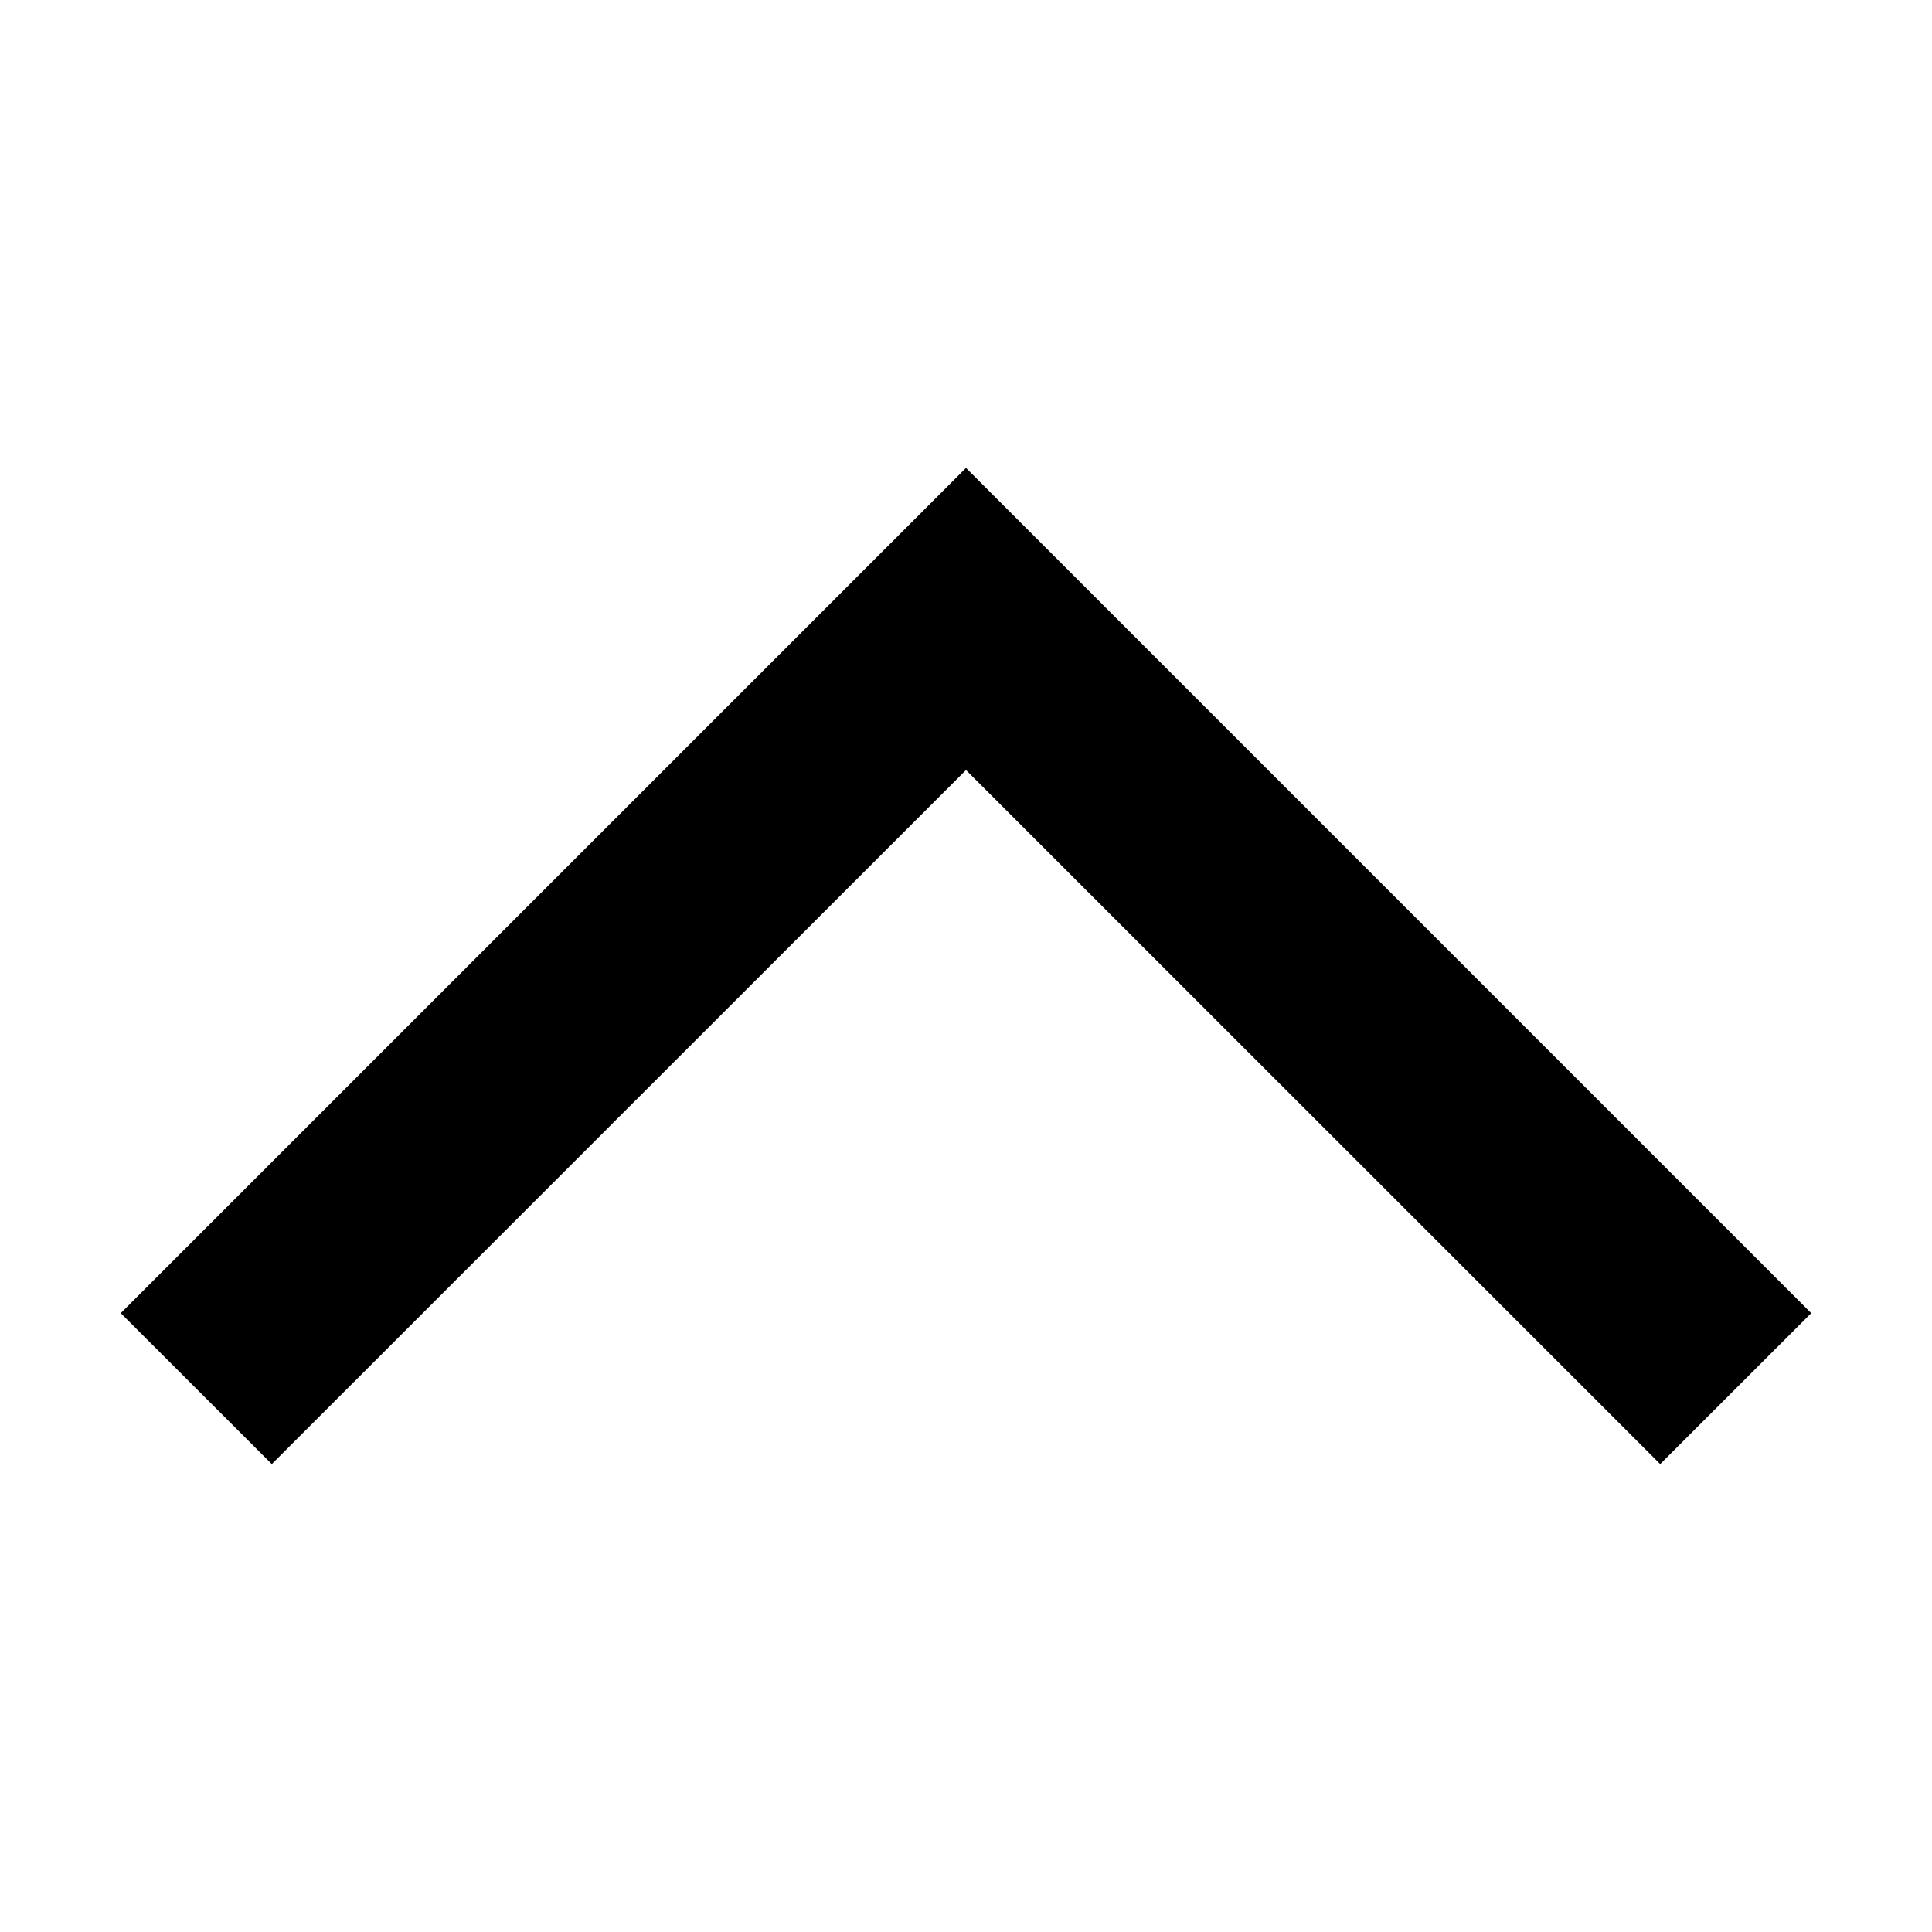
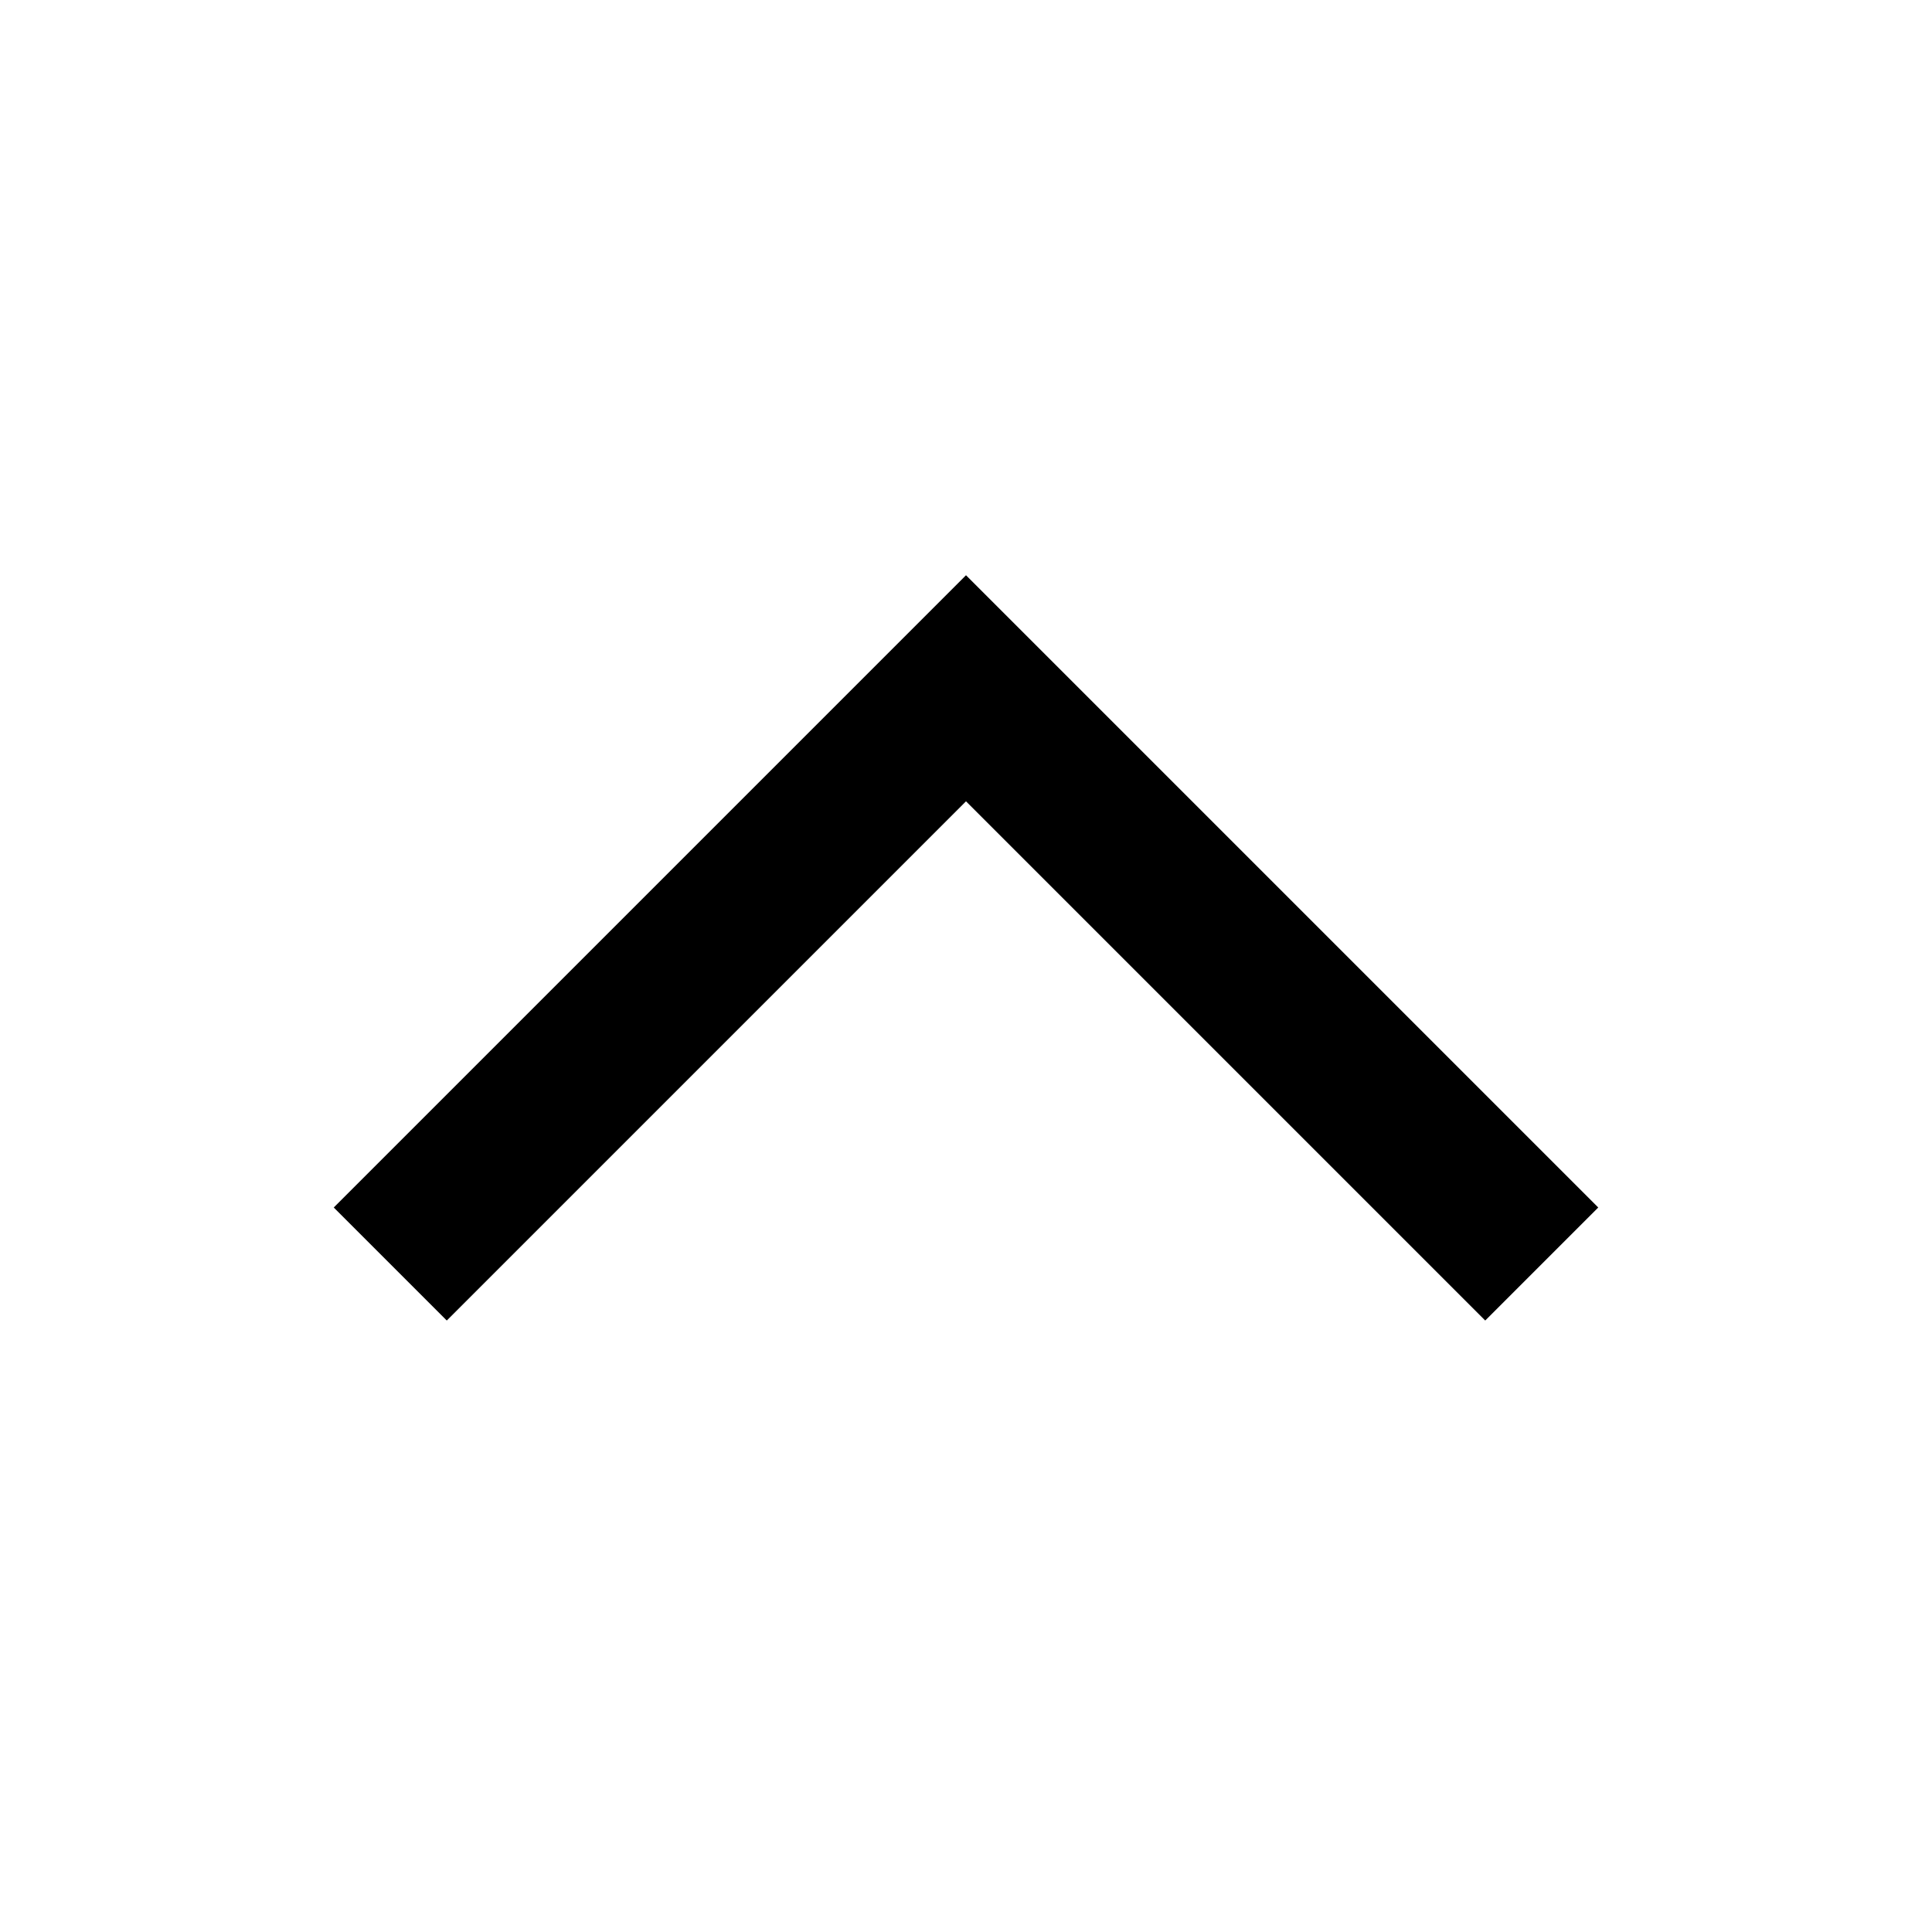
- <svg xmlns="http://www.w3.org/2000/svg" id="strib-chevron-up" viewBox="0 0 16 16" fill="currentcolor" class="strib-icon strib-chevron-up" width="16" height="16">
-   <path d="m15 10.875-1.251 1.25L8 6.377l-5.749 5.748L1 10.875l7-7z" />
+ <svg xmlns="http://www.w3.org/2000/svg" id="strib-chevron-up" width="16" height="16" viewBox="0 0 16 16" fill="none" class="strib-icon strib-chevron-up">
+   <path fill-rule="evenodd" clip-rule="evenodd" d="M13.236 10L8 4.764L2.764 10L3.7 10.936L8 6.636L12.3 10.936L13.236 10Z" fill="currentcolor" />
</svg>
